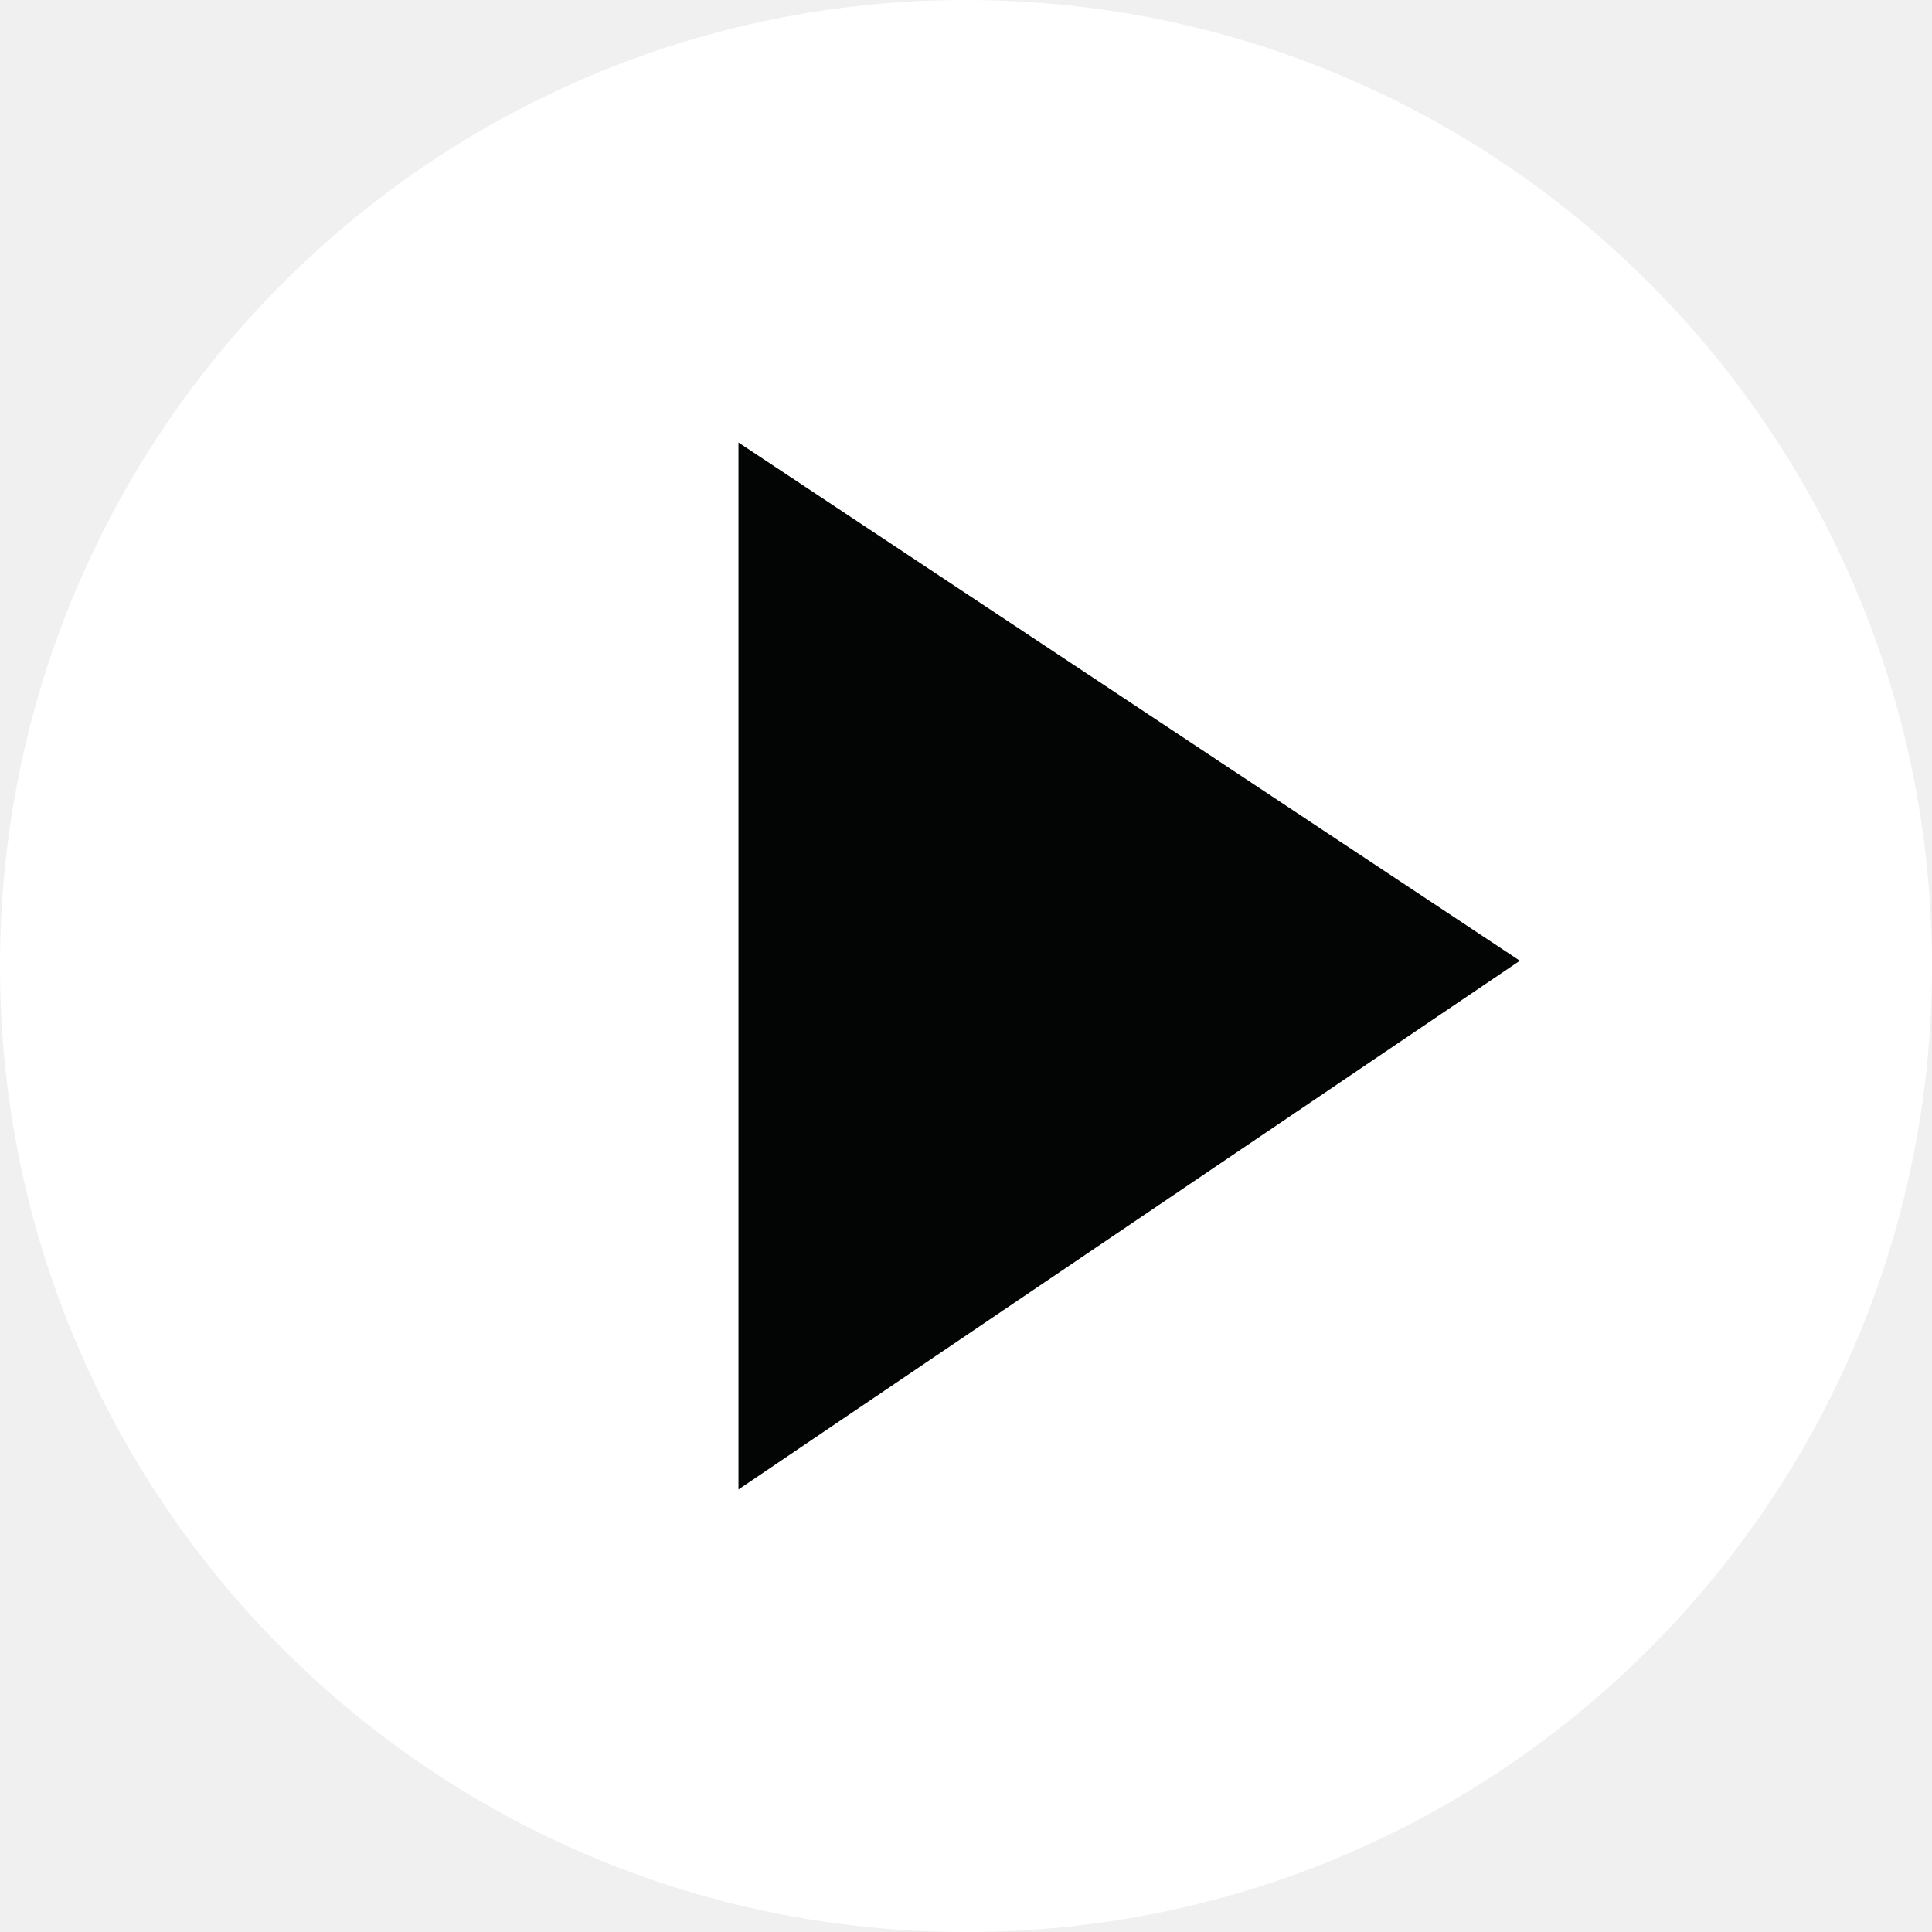
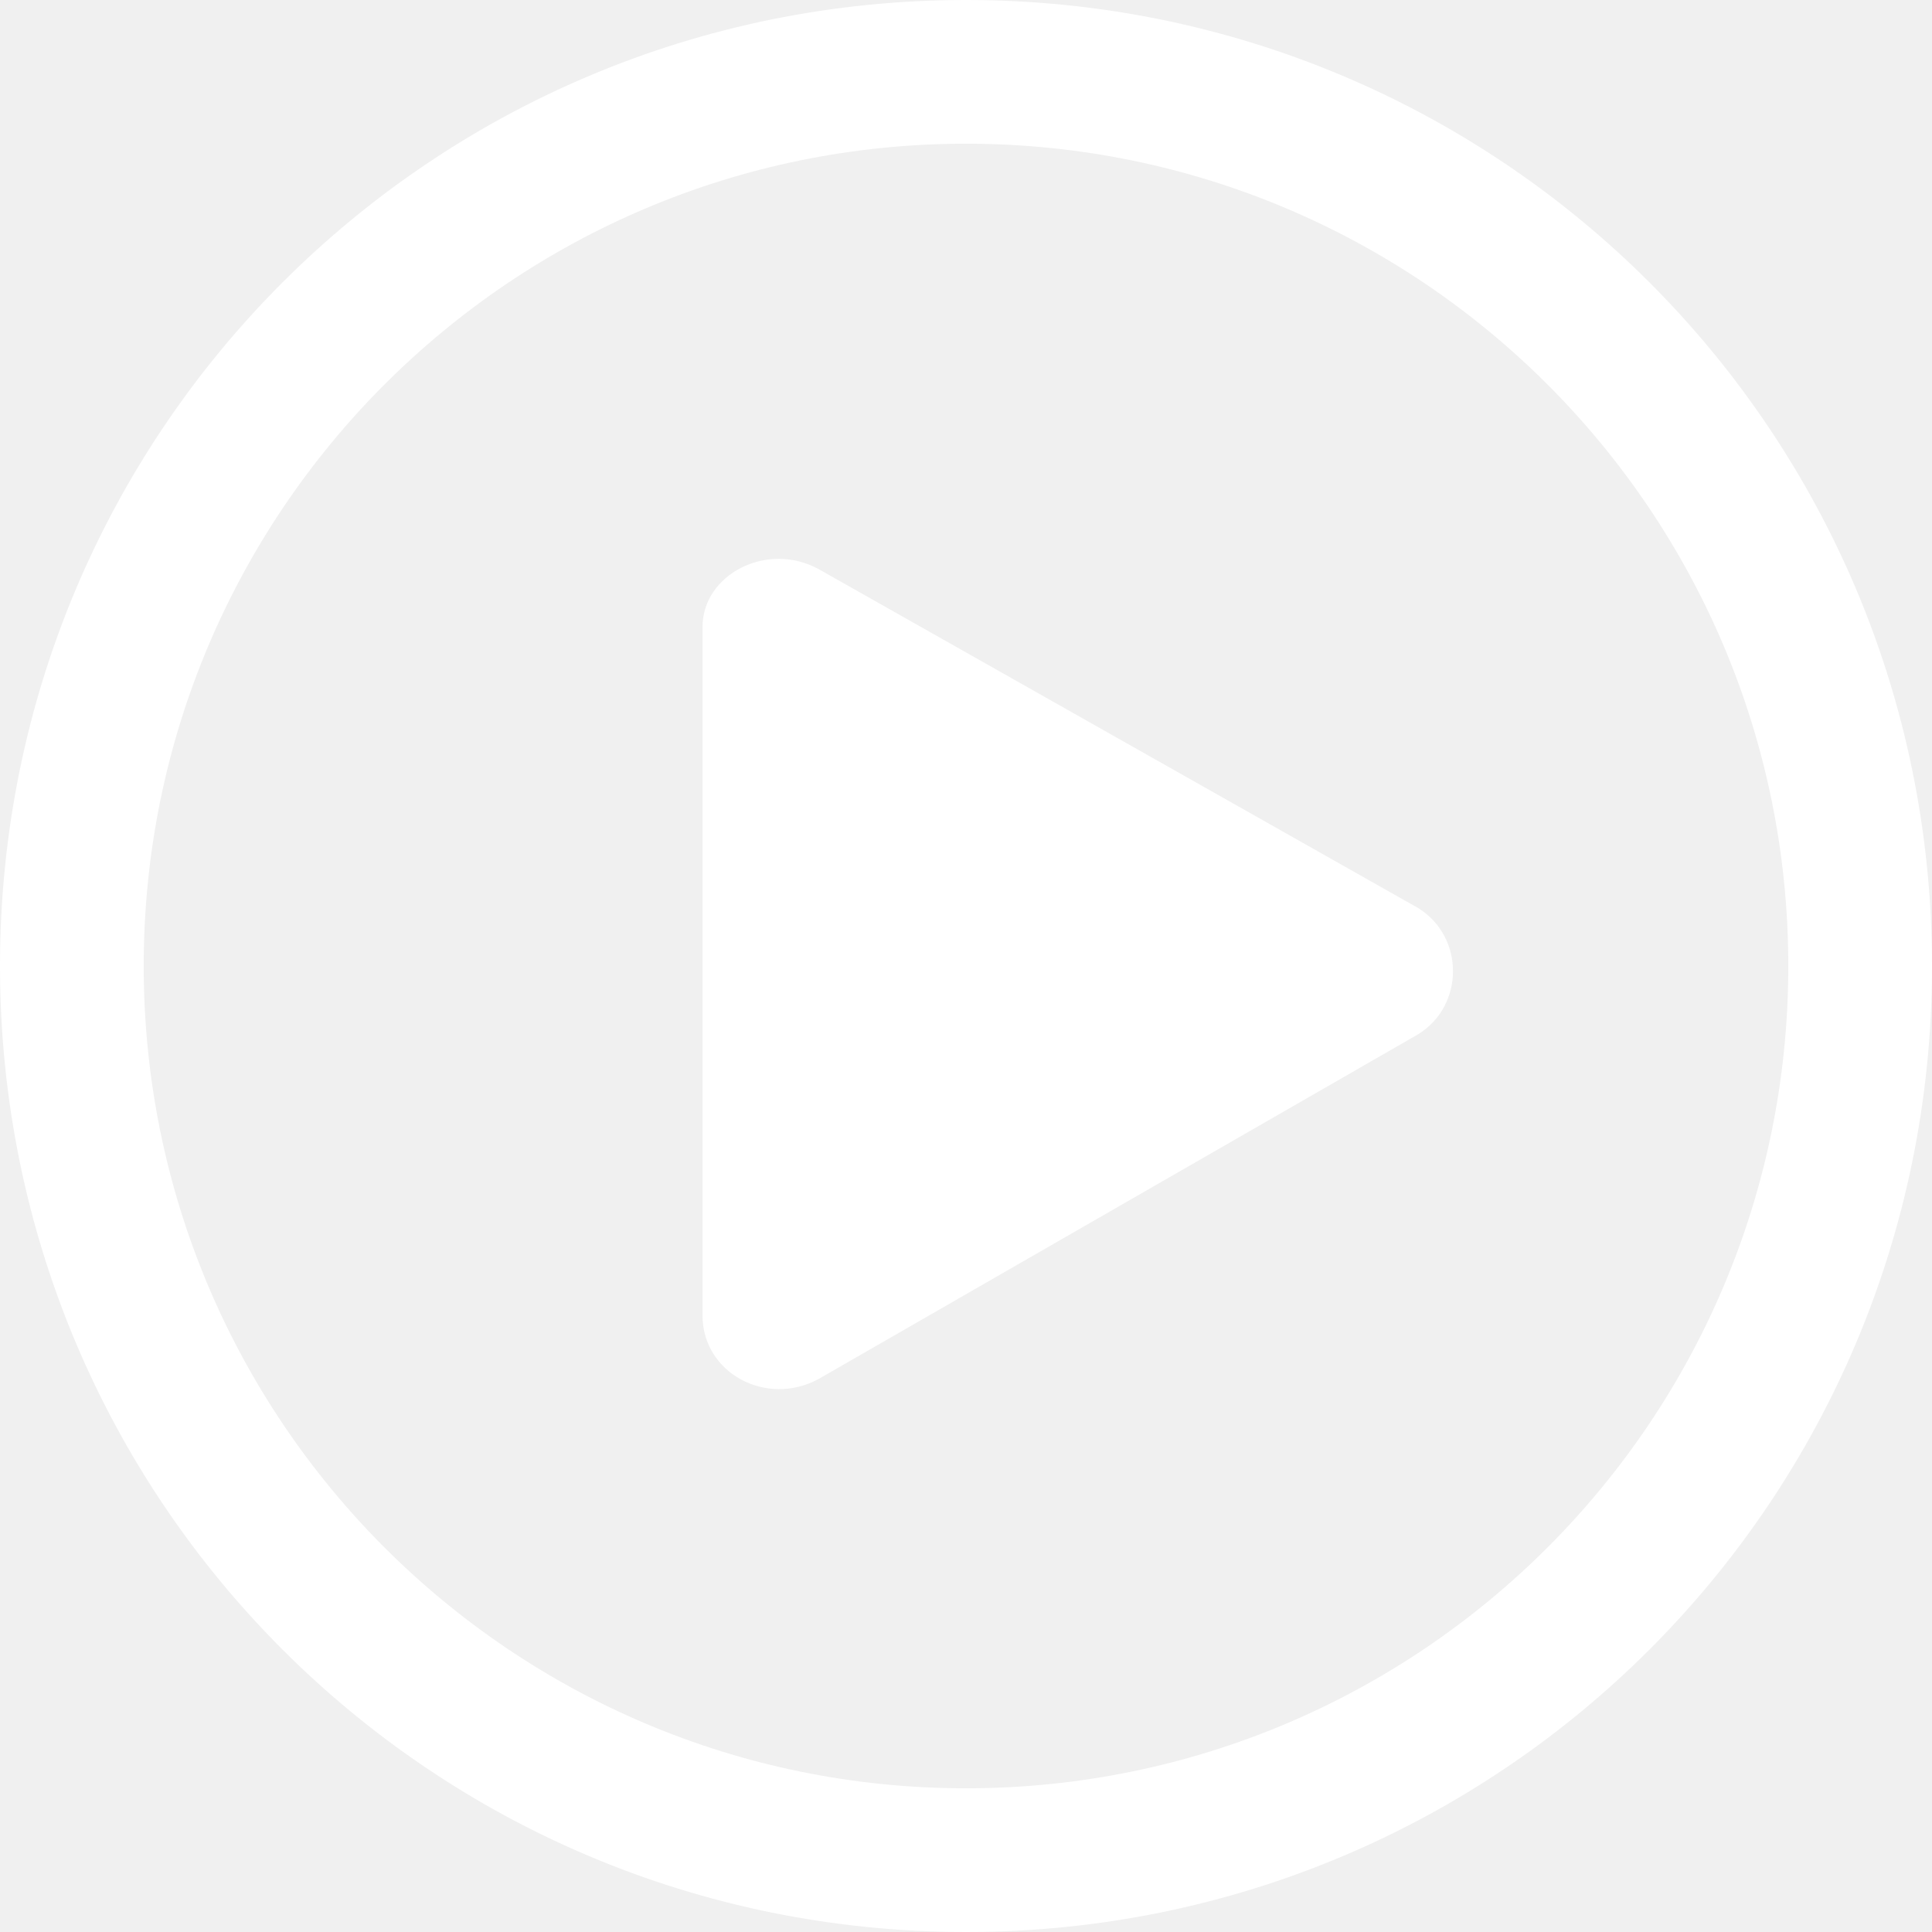
- <svg xmlns="http://www.w3.org/2000/svg" viewBox="0 0 625 625" fill-rule="evenodd" clip-rule="evenodd" stroke-linejoin="round" stroke-miterlimit="2">
-   <path d="M625 312.5C625 485.088 485.088 625 312.5 625 139.913 625 0 485.088 0 312.5 0 139.913 139.913 0 312.5 0 485.088 0 625 139.913 625 312.5" fill="#fff" fill-rule="nonzero" />
-   <path d="M238.89 143.154v338.688L491.67 310.8 238.89 143.154z" fill="#030404" fill-rule="nonzero" />
+ <svg xmlns="http://www.w3.org/2000/svg" viewBox="0 0 121 121" fill-rule="evenodd" clip-rule="evenodd" stroke-linejoin="round" stroke-miterlimit="2">
+   <path d="M121 60.5C121 27.009 93.991 0 60.5 0S0 27.009 0 60.5 27.009 121 60.5 121 121 93.991 121 60.5zm-112 0C9 32.049 32.049 9 60.5 9S112 32.049 112 60.5 88.951 112 60.5 112 9 88.951 9 60.5zm79.814-3.632L51.287 35.652C48.008 33.854 44 36.011 44 39.248v43.15c0 3.596 4.008 5.754 7.287 3.956l37.527-21.576c2.915-1.797 2.915-6.113 0-7.91z" fill="#fff" />
</svg>
